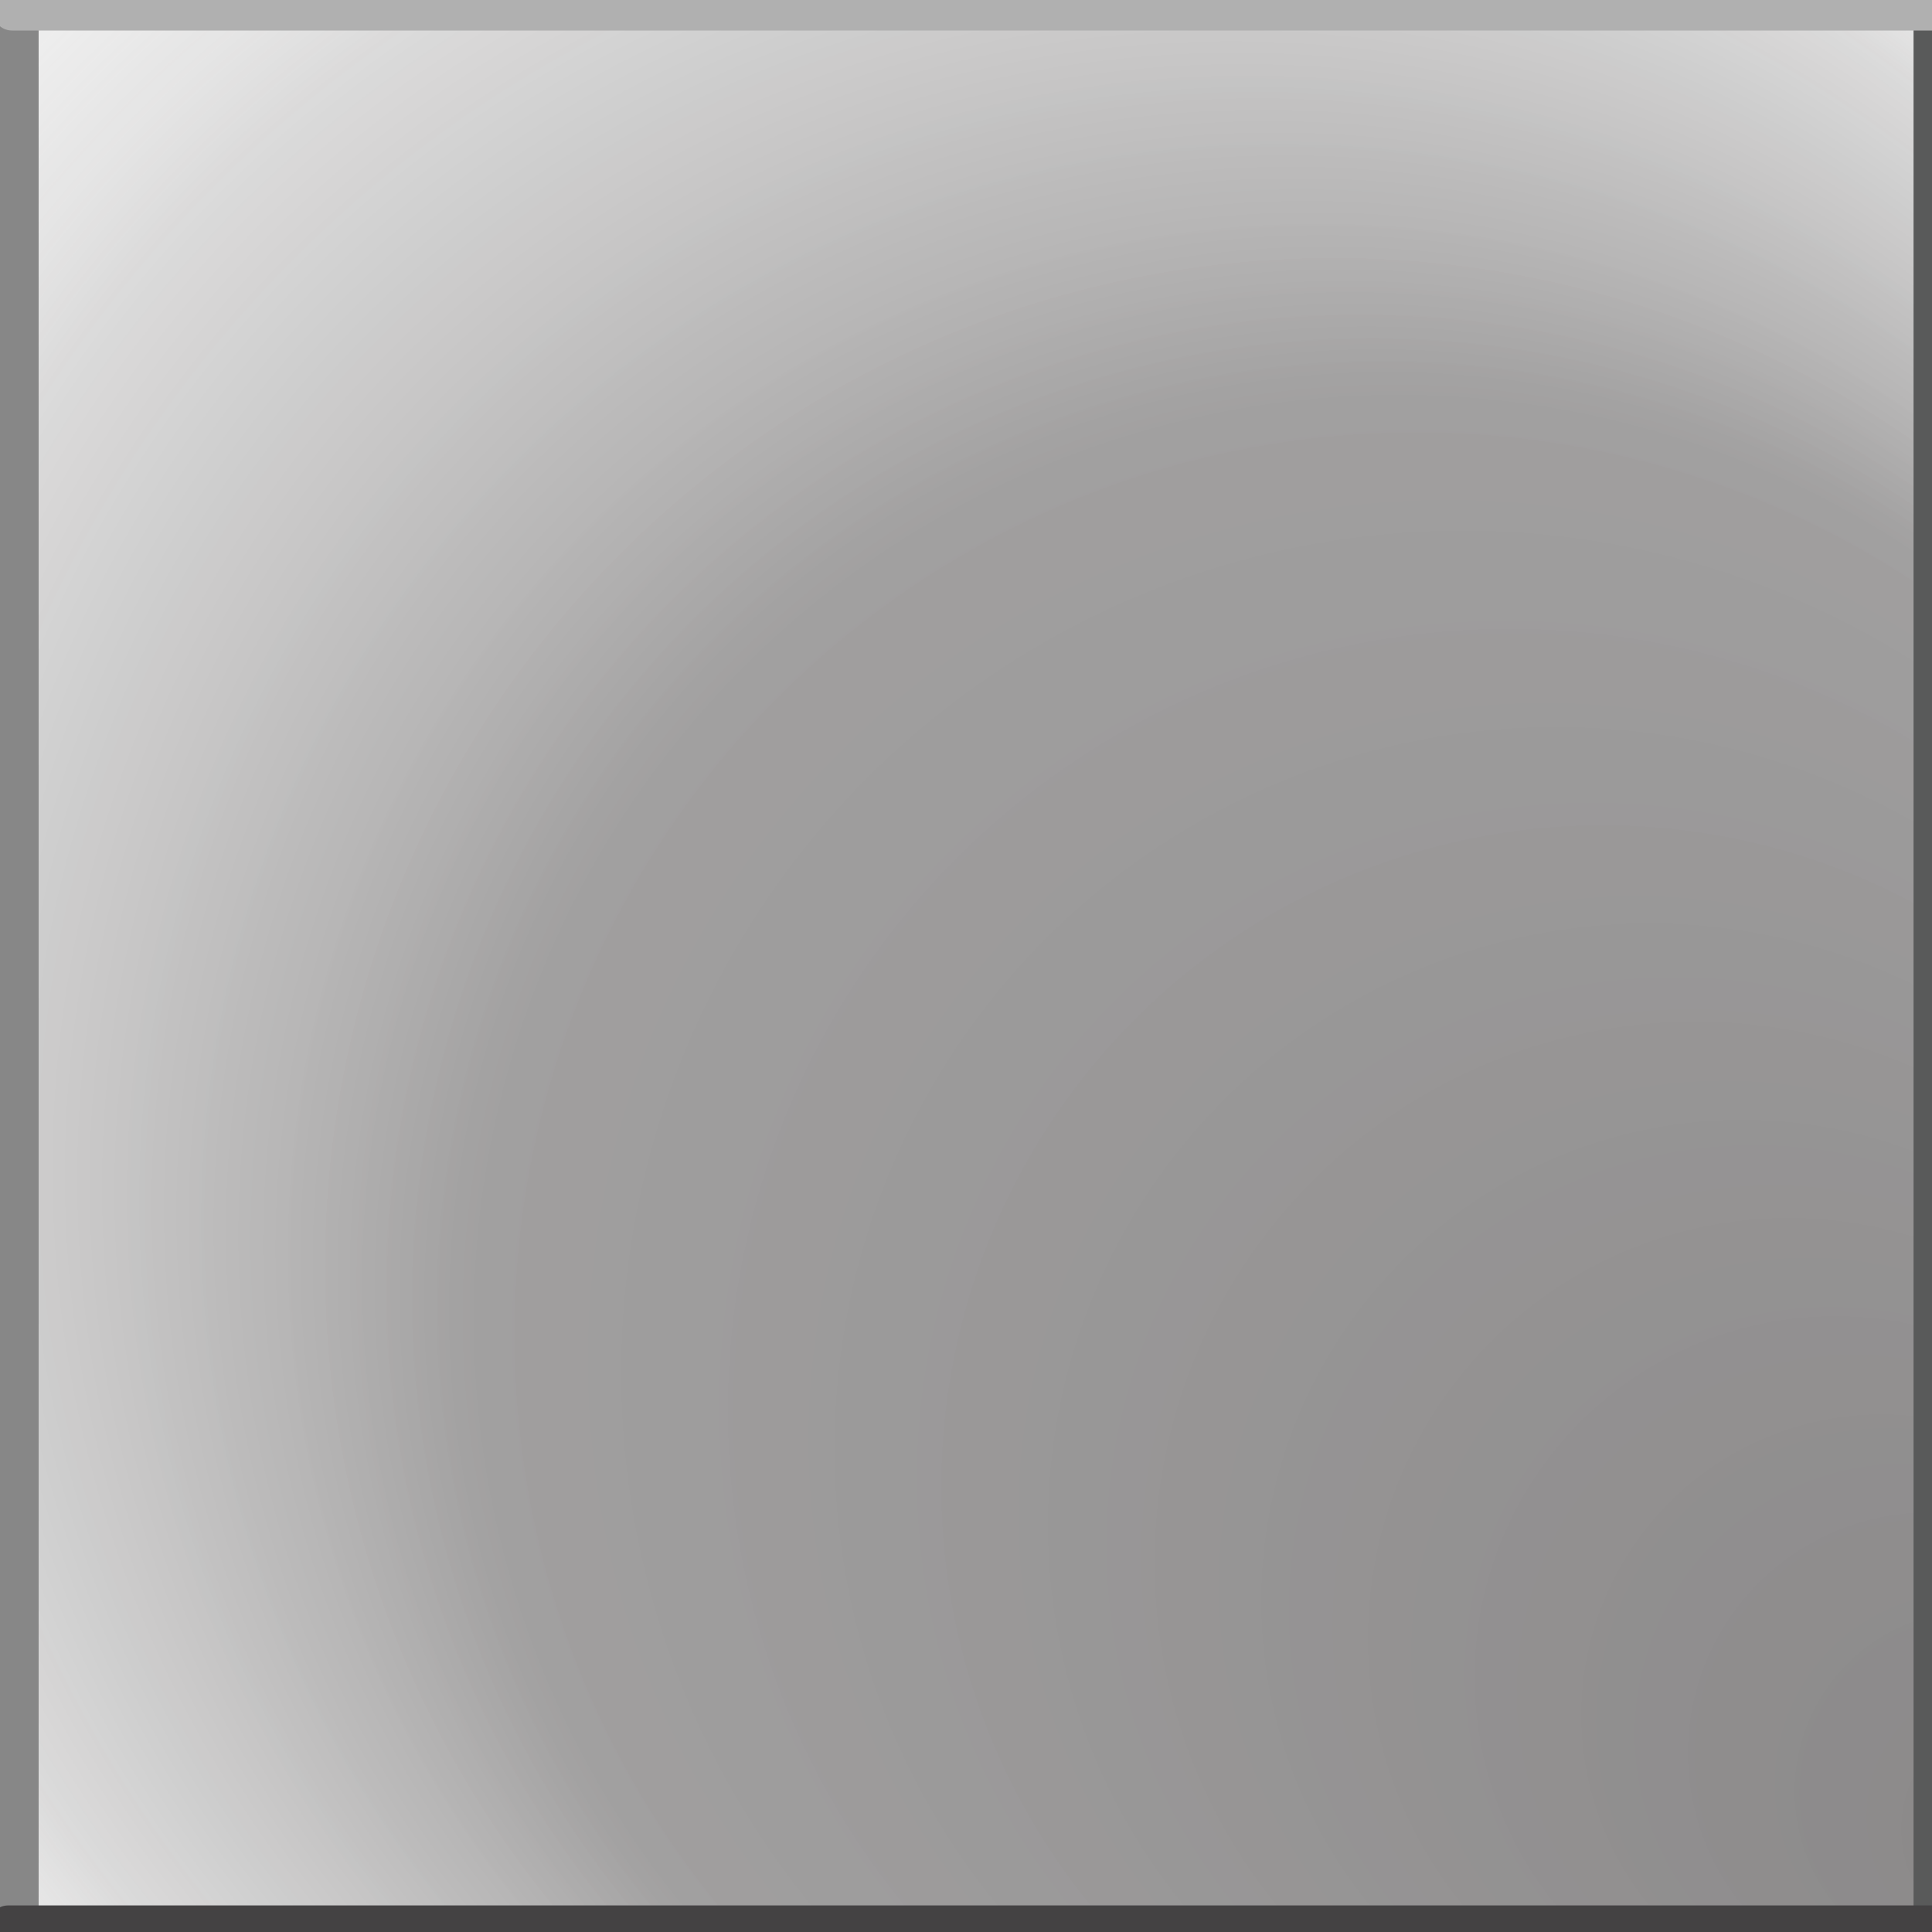
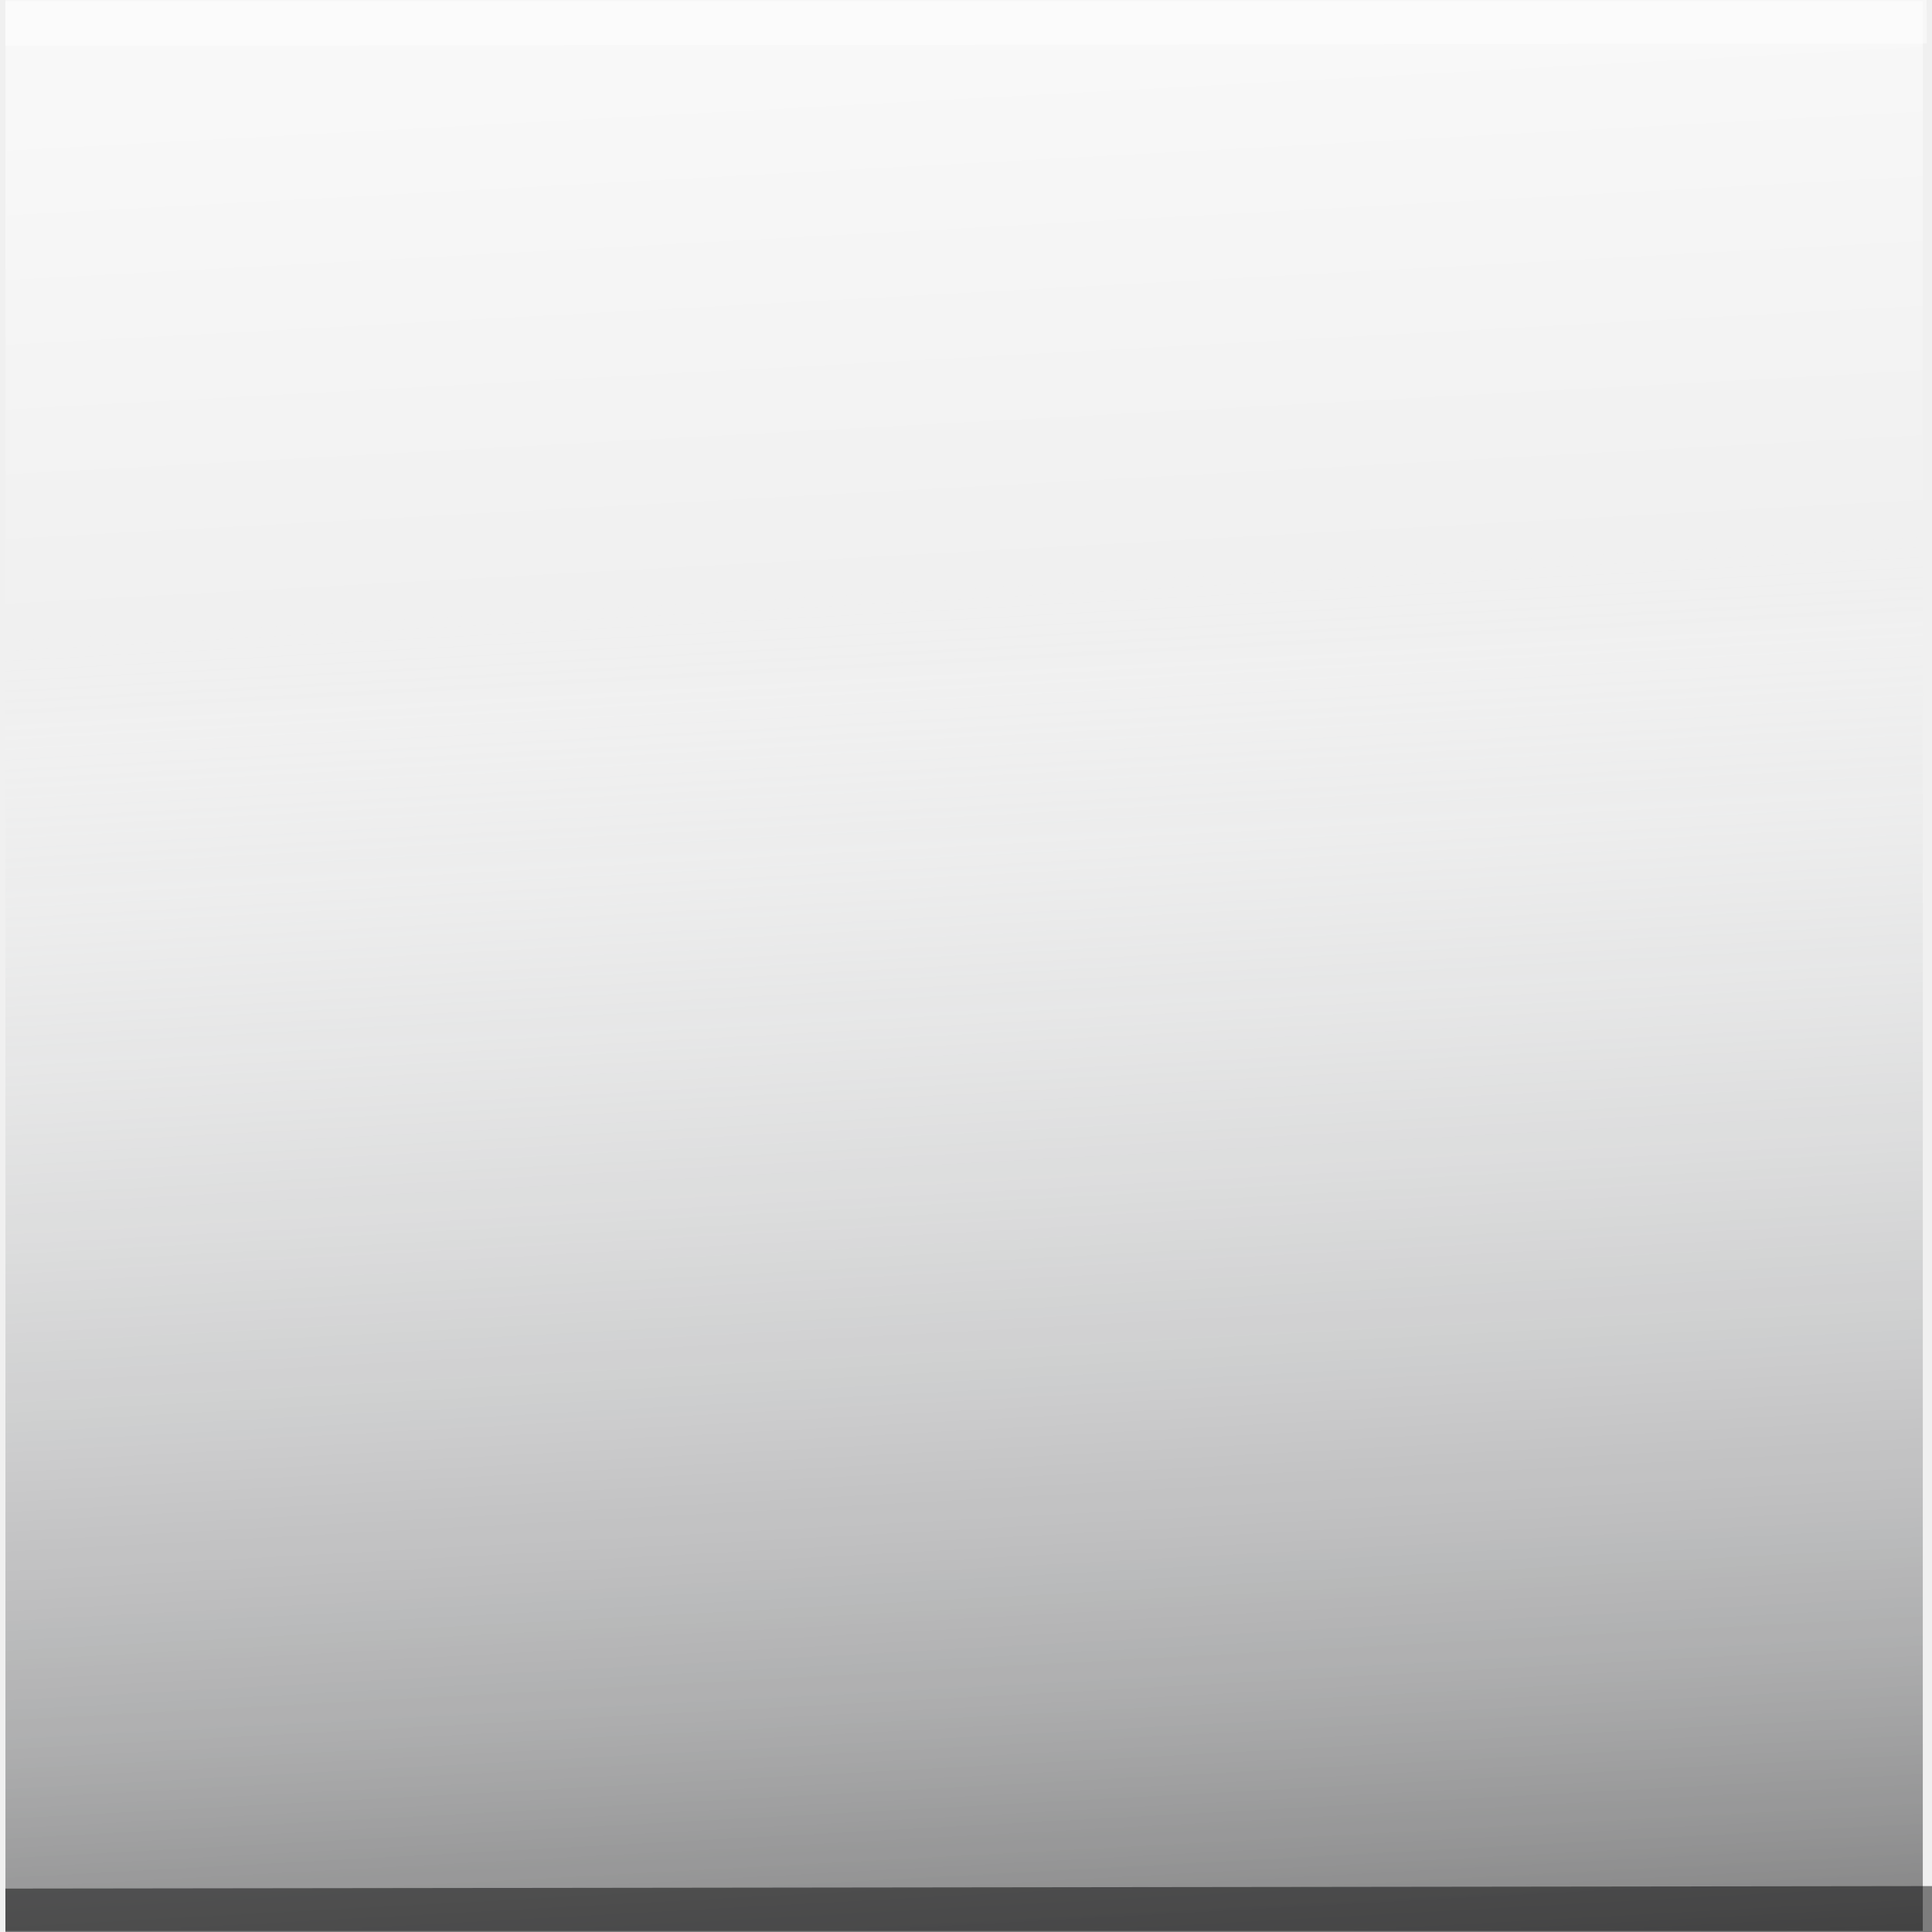
- <svg xmlns="http://www.w3.org/2000/svg" id="Layer_1" version="1.1" viewBox="0 0 200 200" width="200" height="200">
-   <defs>
-     <style>
-       .st0 {
-         stroke: #878787;
-       }
- 
-       .st0, .st1, .st2, .st3 {
-         fill: none;
-         stroke-linecap: round;
-         stroke-miterlimit: 10;
-         stroke-width: 4px;
-       }
- 
-       .st4 {
-         fill: url(#radial-gradient);
-       }
- 
-       .st1 {
-         stroke: #595a5a;
-       }
- 
-       .st2 {
-         stroke: #b0b0b0;
-       }
- 
-       .st3 {
-         stroke: #444243;
-       }
-     </style>
-     <radialGradient id="radial-gradient" cx="100" cy="100" fx="218.93" fy="197.26" r="153.64" gradientUnits="userSpaceOnUse">
-       <stop offset="0" stop-color="#231f20" stop-opacity=".5" />
-       <stop offset=".62" stop-color="#3b3838" stop-opacity=".44" />
-       <stop offset=".86" stop-color="#939191" stop-opacity=".24" />
-       <stop offset="1" stop-color="#fff" stop-opacity="0" />
-     </radialGradient>
-   </defs>
-   <rect class="st4" x="-53.64" y="-53.64" width="307.27" height="307.27" />
-   <line class="st0" x1="2" x2="2" y2="200" />
-   <line class="st1" x1="200.09" y1=".42" x2="200.09" y2="200.42" />
-   <line class="st2" x1="201.25" y1="1.16" x2="1.25" y2="1.16" />
-   <line class="st3" x1="200.84" y1="199.25" x2=".84" y2="199.25" />
+ <svg xmlns="http://www.w3.org/2000/svg" version="1.0" id="Layer_1" x="0px" y="0px" viewBox="0 0 800 800" style="enable-background:new 0 0 800 800;" xml:space="preserve">
+   <style type="text/css">
+ 	.st0{fill:url(#SVGID_1_);}
+ 	.st1{opacity:0.48;fill:#FFFFFF;stroke:#000000;stroke-width:36;stroke-miterlimit:10;}
+ 	.st2{opacity:0.44;fill:#FFFFFF;stroke:#FFFFFF;stroke-width:36;stroke-miterlimit:10;}
+ </style>
+   <linearGradient id="SVGID_1_" gradientUnits="userSpaceOnUse" x1="375.223" y1="-42.86" x2="427.429" y2="920.58">
+     <stop offset="0.088" style="stop-color:#FFFFFF;stop-opacity:0.5" />
+     <stop offset="0.296" style="stop-color:#FFFFFF;stop-opacity:0" />
+     <stop offset="0.377" style="stop-color:#DCDEDF;stop-opacity:0.075" />
+     <stop offset="0.588" style="stop-color:#929496;stop-opacity:0.27" />
+     <stop offset="0.759" style="stop-color:#5E5F61;stop-opacity:0.428" />
+     <stop offset="0.882" style="stop-color:#2F2F30;stop-opacity:0.542" />
+     <stop offset="0.946" style="stop-color:#000000;stop-opacity:0.6" />
+   </linearGradient>
+   <polygon class="st0" points="796.19,0.43 796.19,799.57 2.25,799.57 2.25,0.43 " />
+   <line class="st1" x1="2.25" y1="800.02" x2="809" y2="798.98" />
+   <line class="st2" x1="797.78" y1="0" x2="2.22" y2="1" />
</svg>
